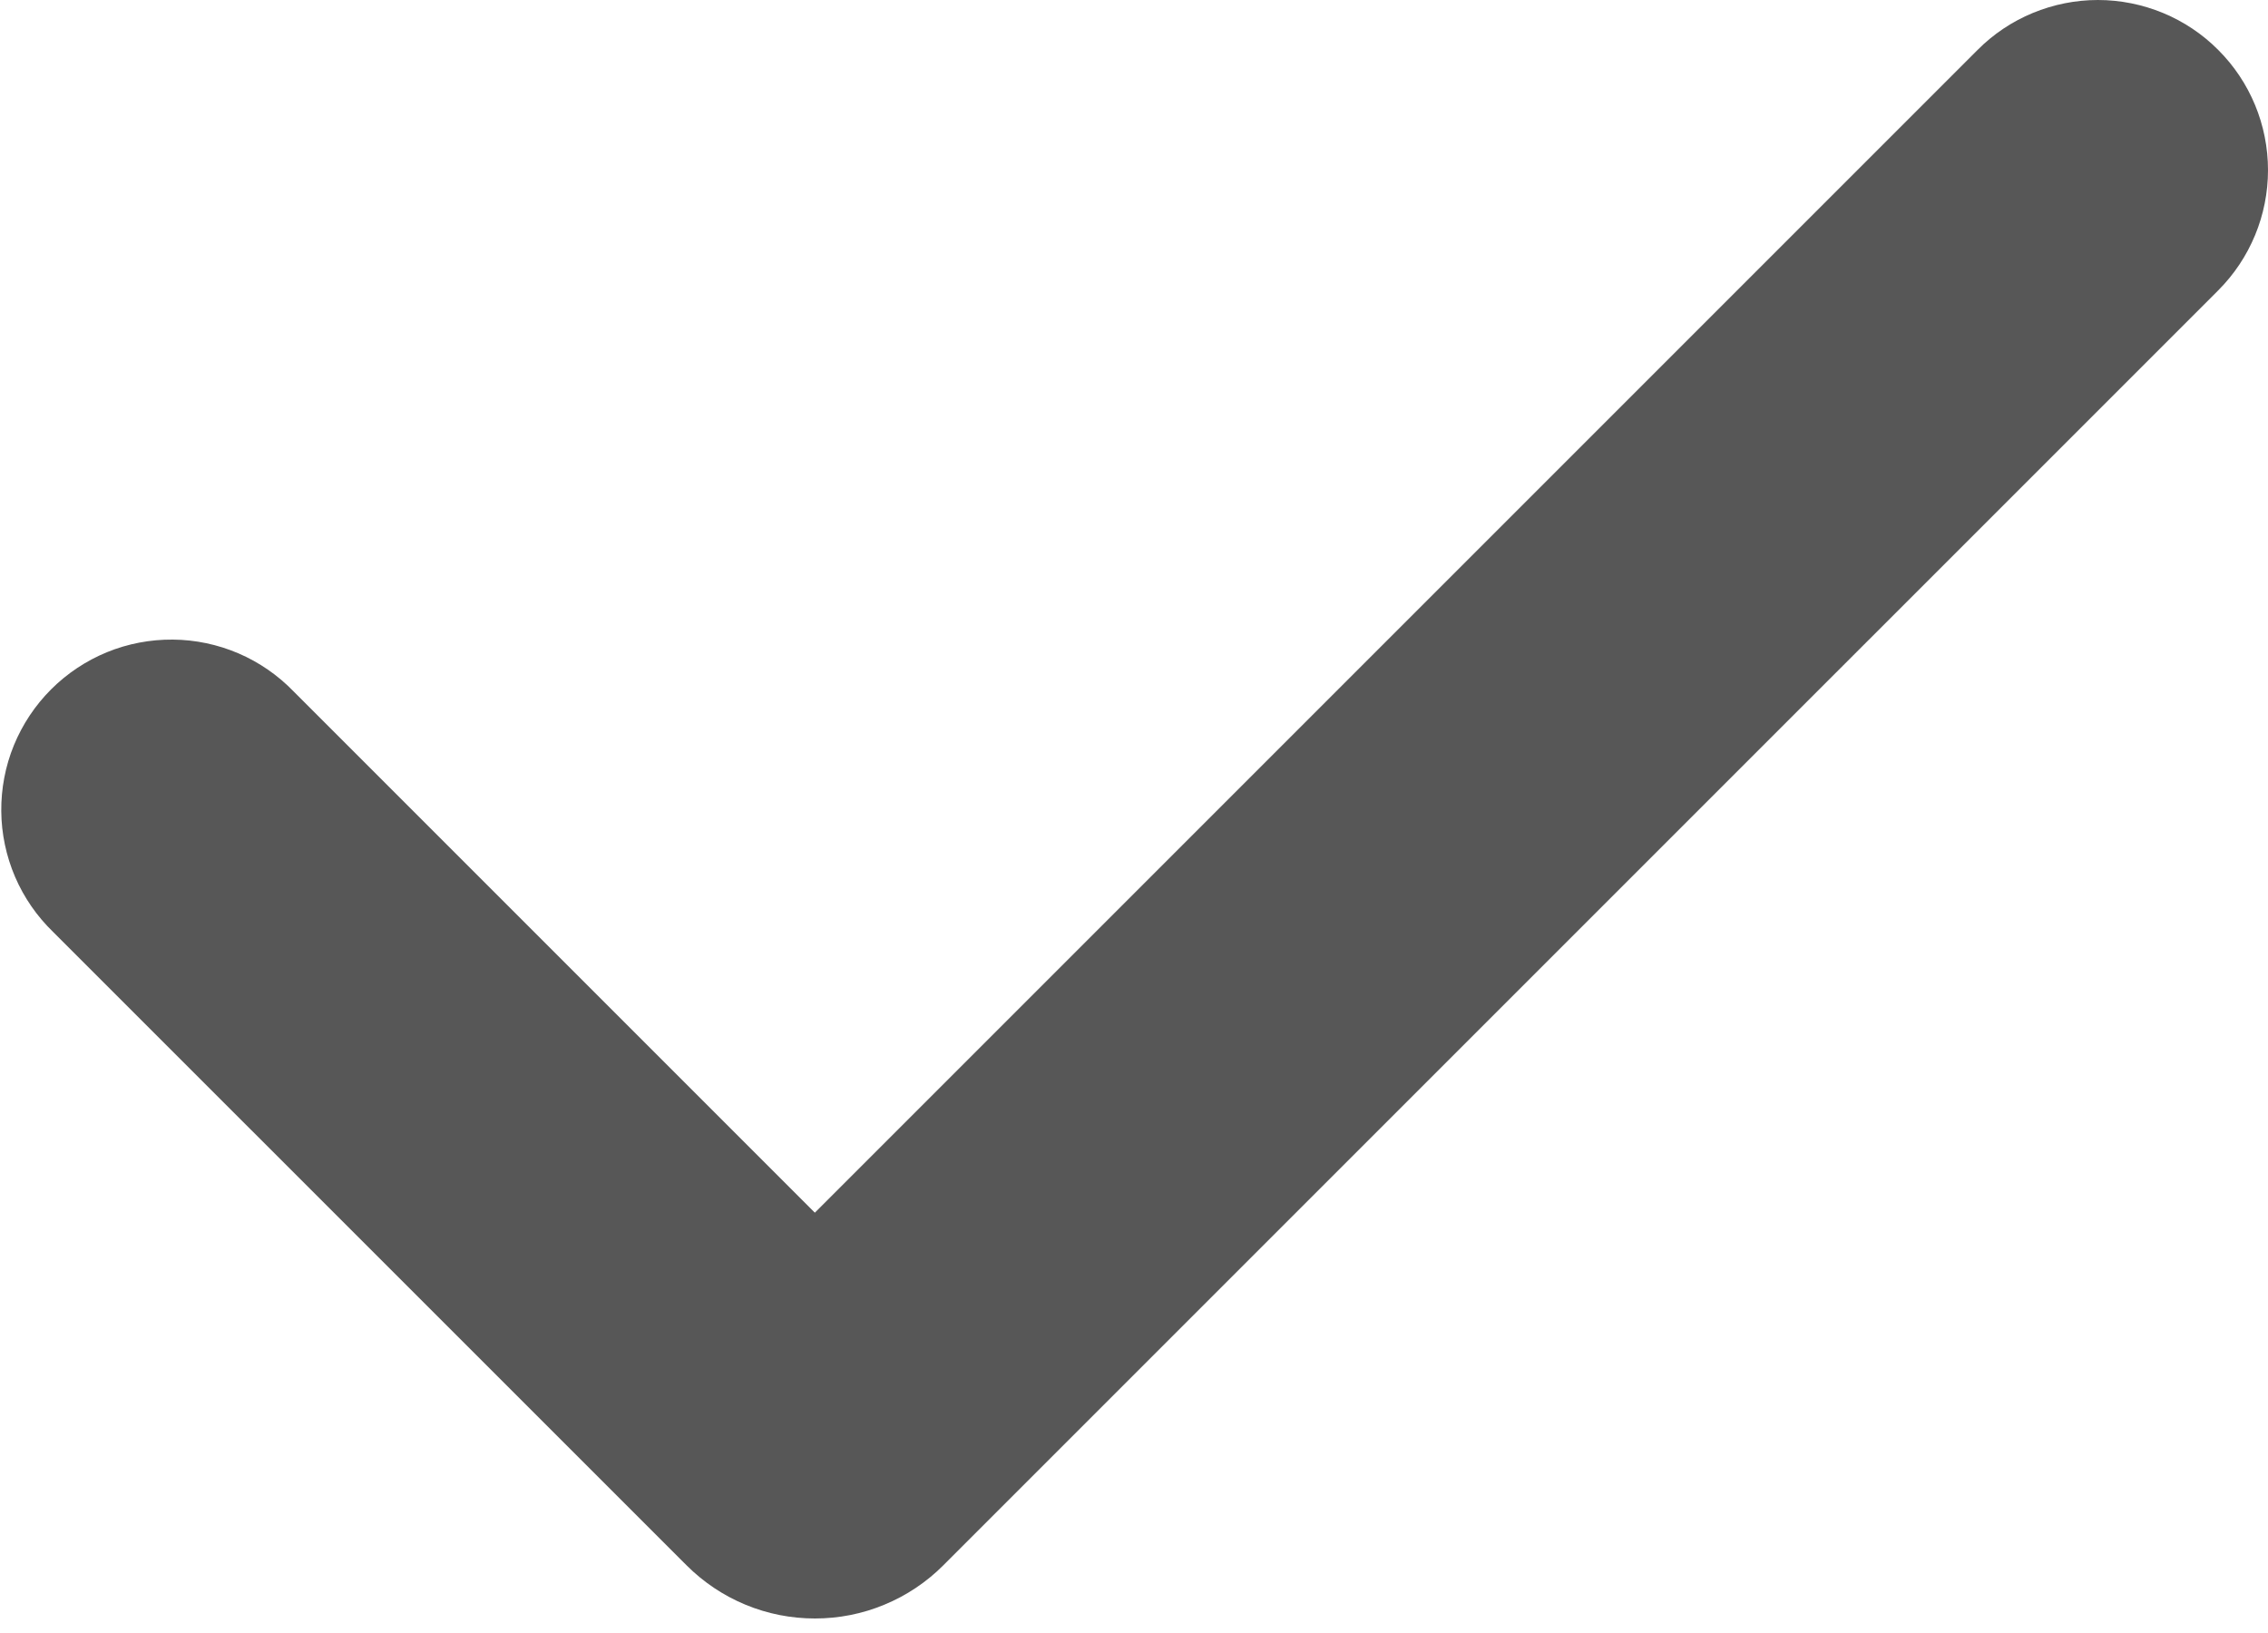
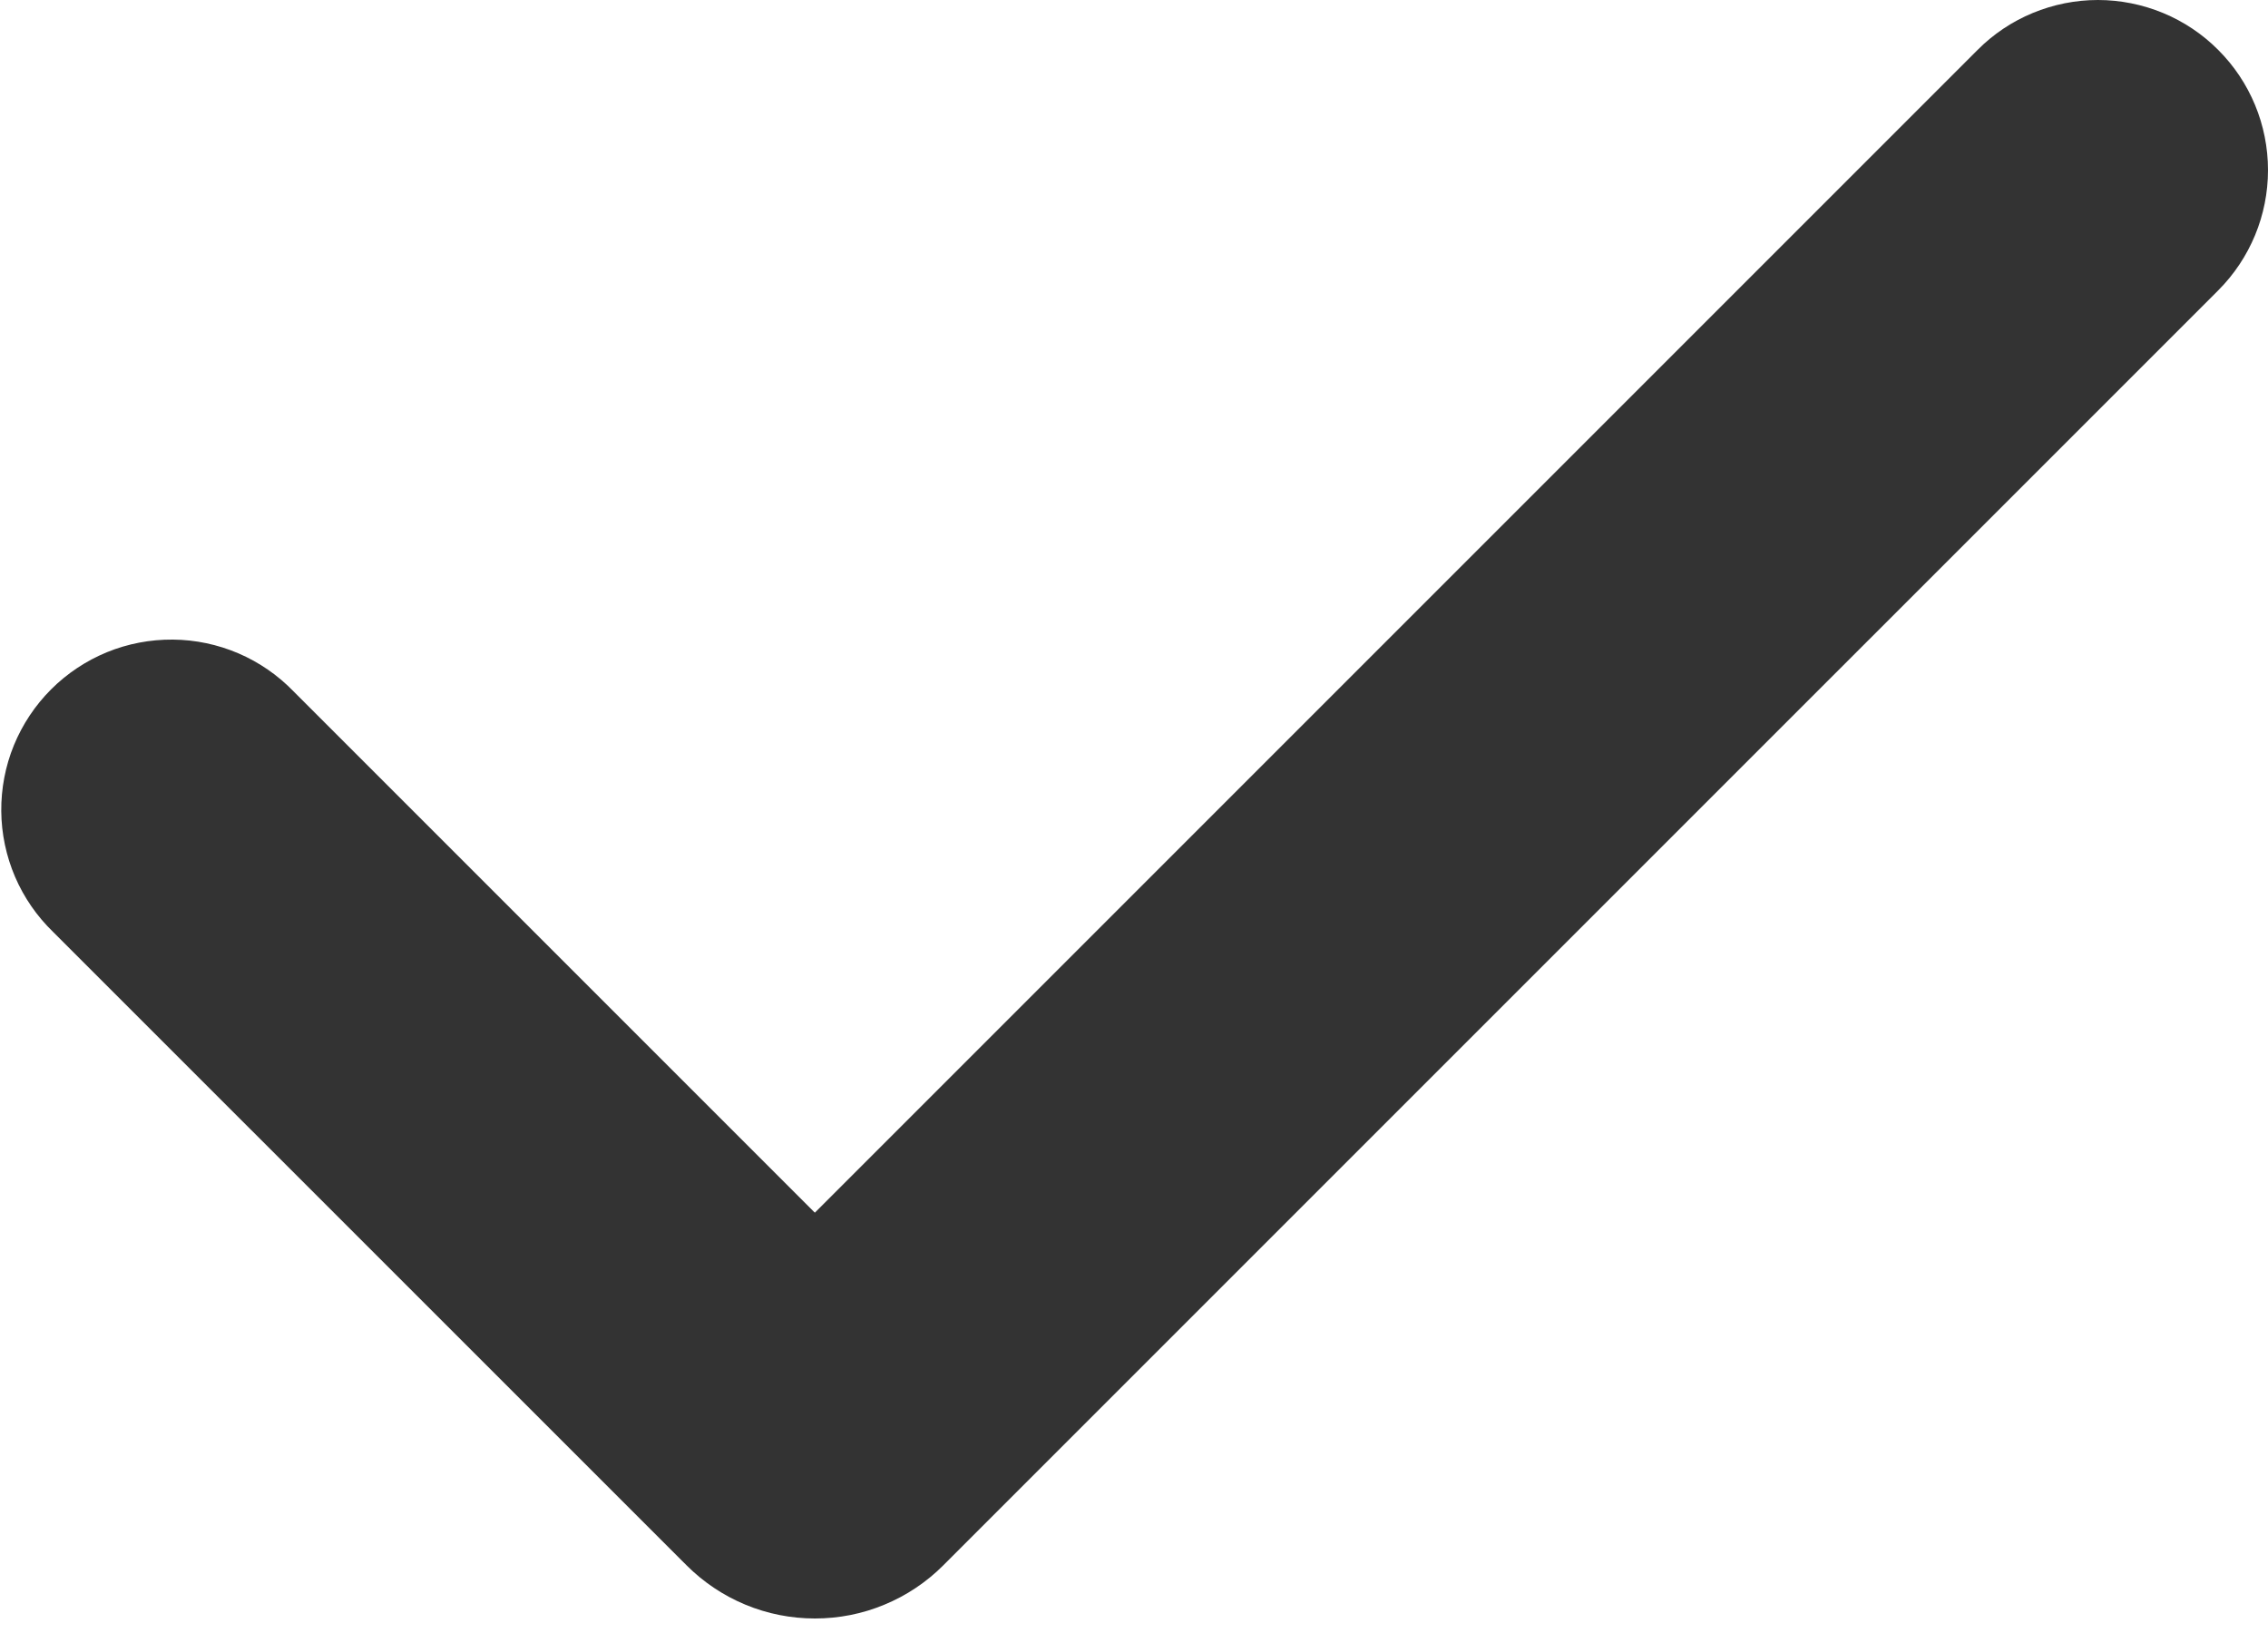
- <svg xmlns="http://www.w3.org/2000/svg" width="25" height="18" viewBox="0 0 25 18" fill="none">
-   <path fill-rule="evenodd" clip-rule="evenodd" d="M24.451 0.55C24.803 0.901 25 1.378 25 1.875C25 2.372 24.803 2.849 24.451 3.201L10.397 17.255C10.212 17.44 9.991 17.588 9.748 17.688C9.506 17.789 9.246 17.84 8.983 17.84C8.72 17.84 8.46 17.789 8.217 17.688C7.975 17.588 7.754 17.44 7.569 17.255L0.586 10.273C0.407 10.1 0.264 9.893 0.166 9.665C0.068 9.436 0.016 9.19 0.014 8.941C0.012 8.692 0.059 8.445 0.153 8.215C0.248 7.984 0.387 7.775 0.563 7.599C0.739 7.423 0.948 7.284 1.179 7.189C1.409 7.095 1.656 7.048 1.905 7.05C2.154 7.052 2.4 7.104 2.629 7.202C2.857 7.3 3.064 7.443 3.237 7.622L8.982 13.367L21.799 0.55C21.973 0.375 22.18 0.237 22.407 0.143C22.635 0.049 22.878 0 23.125 0C23.371 0 23.615 0.049 23.843 0.143C24.07 0.237 24.277 0.375 24.451 0.55Z" fill="#2E2E2E" fill-opacity="0.8" />
+ <svg xmlns="http://www.w3.org/2000/svg" width="25" height="18" viewBox="0 0 25 18" fill="currentColor">
+   <path fill-rule="evenodd" clip-rule="evenodd" d="M24.451 0.55C24.803 0.901 25 1.378 25 1.875C25 2.372 24.803 2.849 24.451 3.201L10.397 17.255C10.212 17.44 9.991 17.588 9.748 17.688C9.506 17.789 9.246 17.84 8.983 17.84C8.72 17.84 8.46 17.789 8.217 17.688C7.975 17.588 7.754 17.44 7.569 17.255L0.586 10.273C0.407 10.1 0.264 9.893 0.166 9.665C0.068 9.436 0.016 9.19 0.014 8.941C0.012 8.692 0.059 8.445 0.153 8.215C0.248 7.984 0.387 7.775 0.563 7.599C0.739 7.423 0.948 7.284 1.179 7.189C1.409 7.095 1.656 7.048 1.905 7.05C2.154 7.052 2.4 7.104 2.629 7.202C2.857 7.3 3.064 7.443 3.237 7.622L8.982 13.367L21.799 0.55C21.973 0.375 22.18 0.237 22.407 0.143C22.635 0.049 22.878 0 23.125 0C23.371 0 23.615 0.049 23.843 0.143C24.07 0.237 24.277 0.375 24.451 0.55Z" fill-opacity="0.8" />
</svg>
